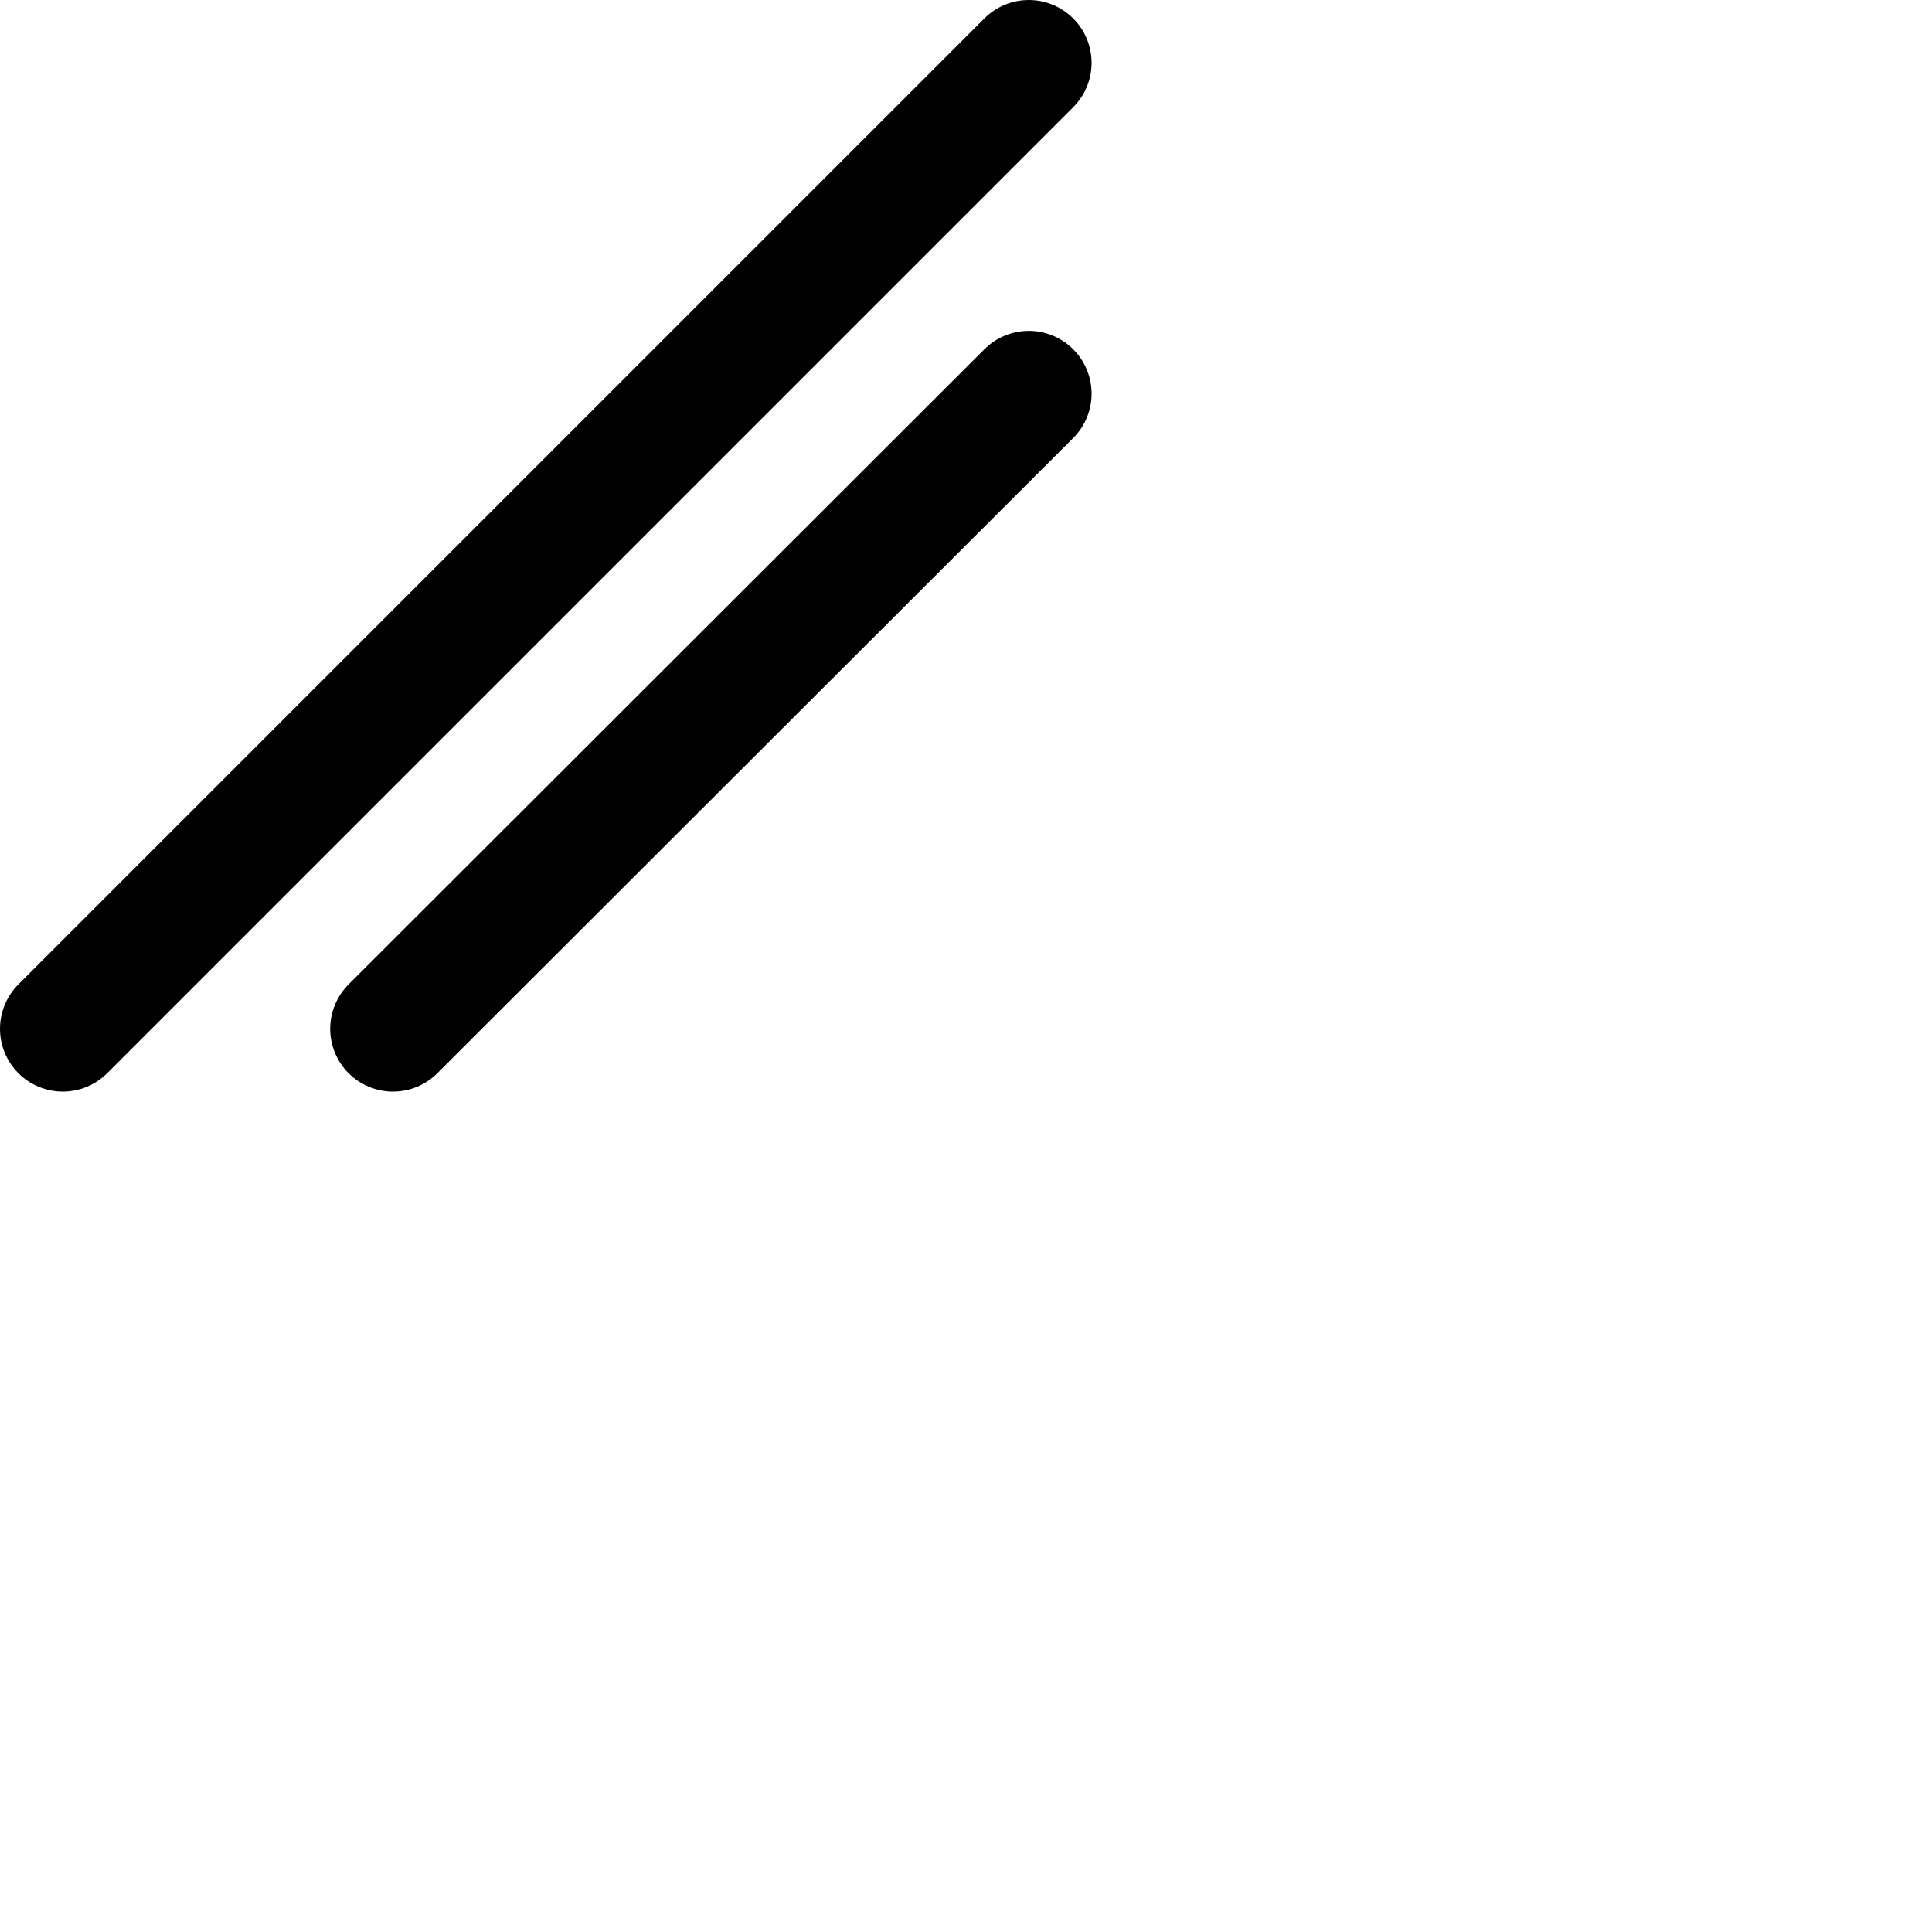
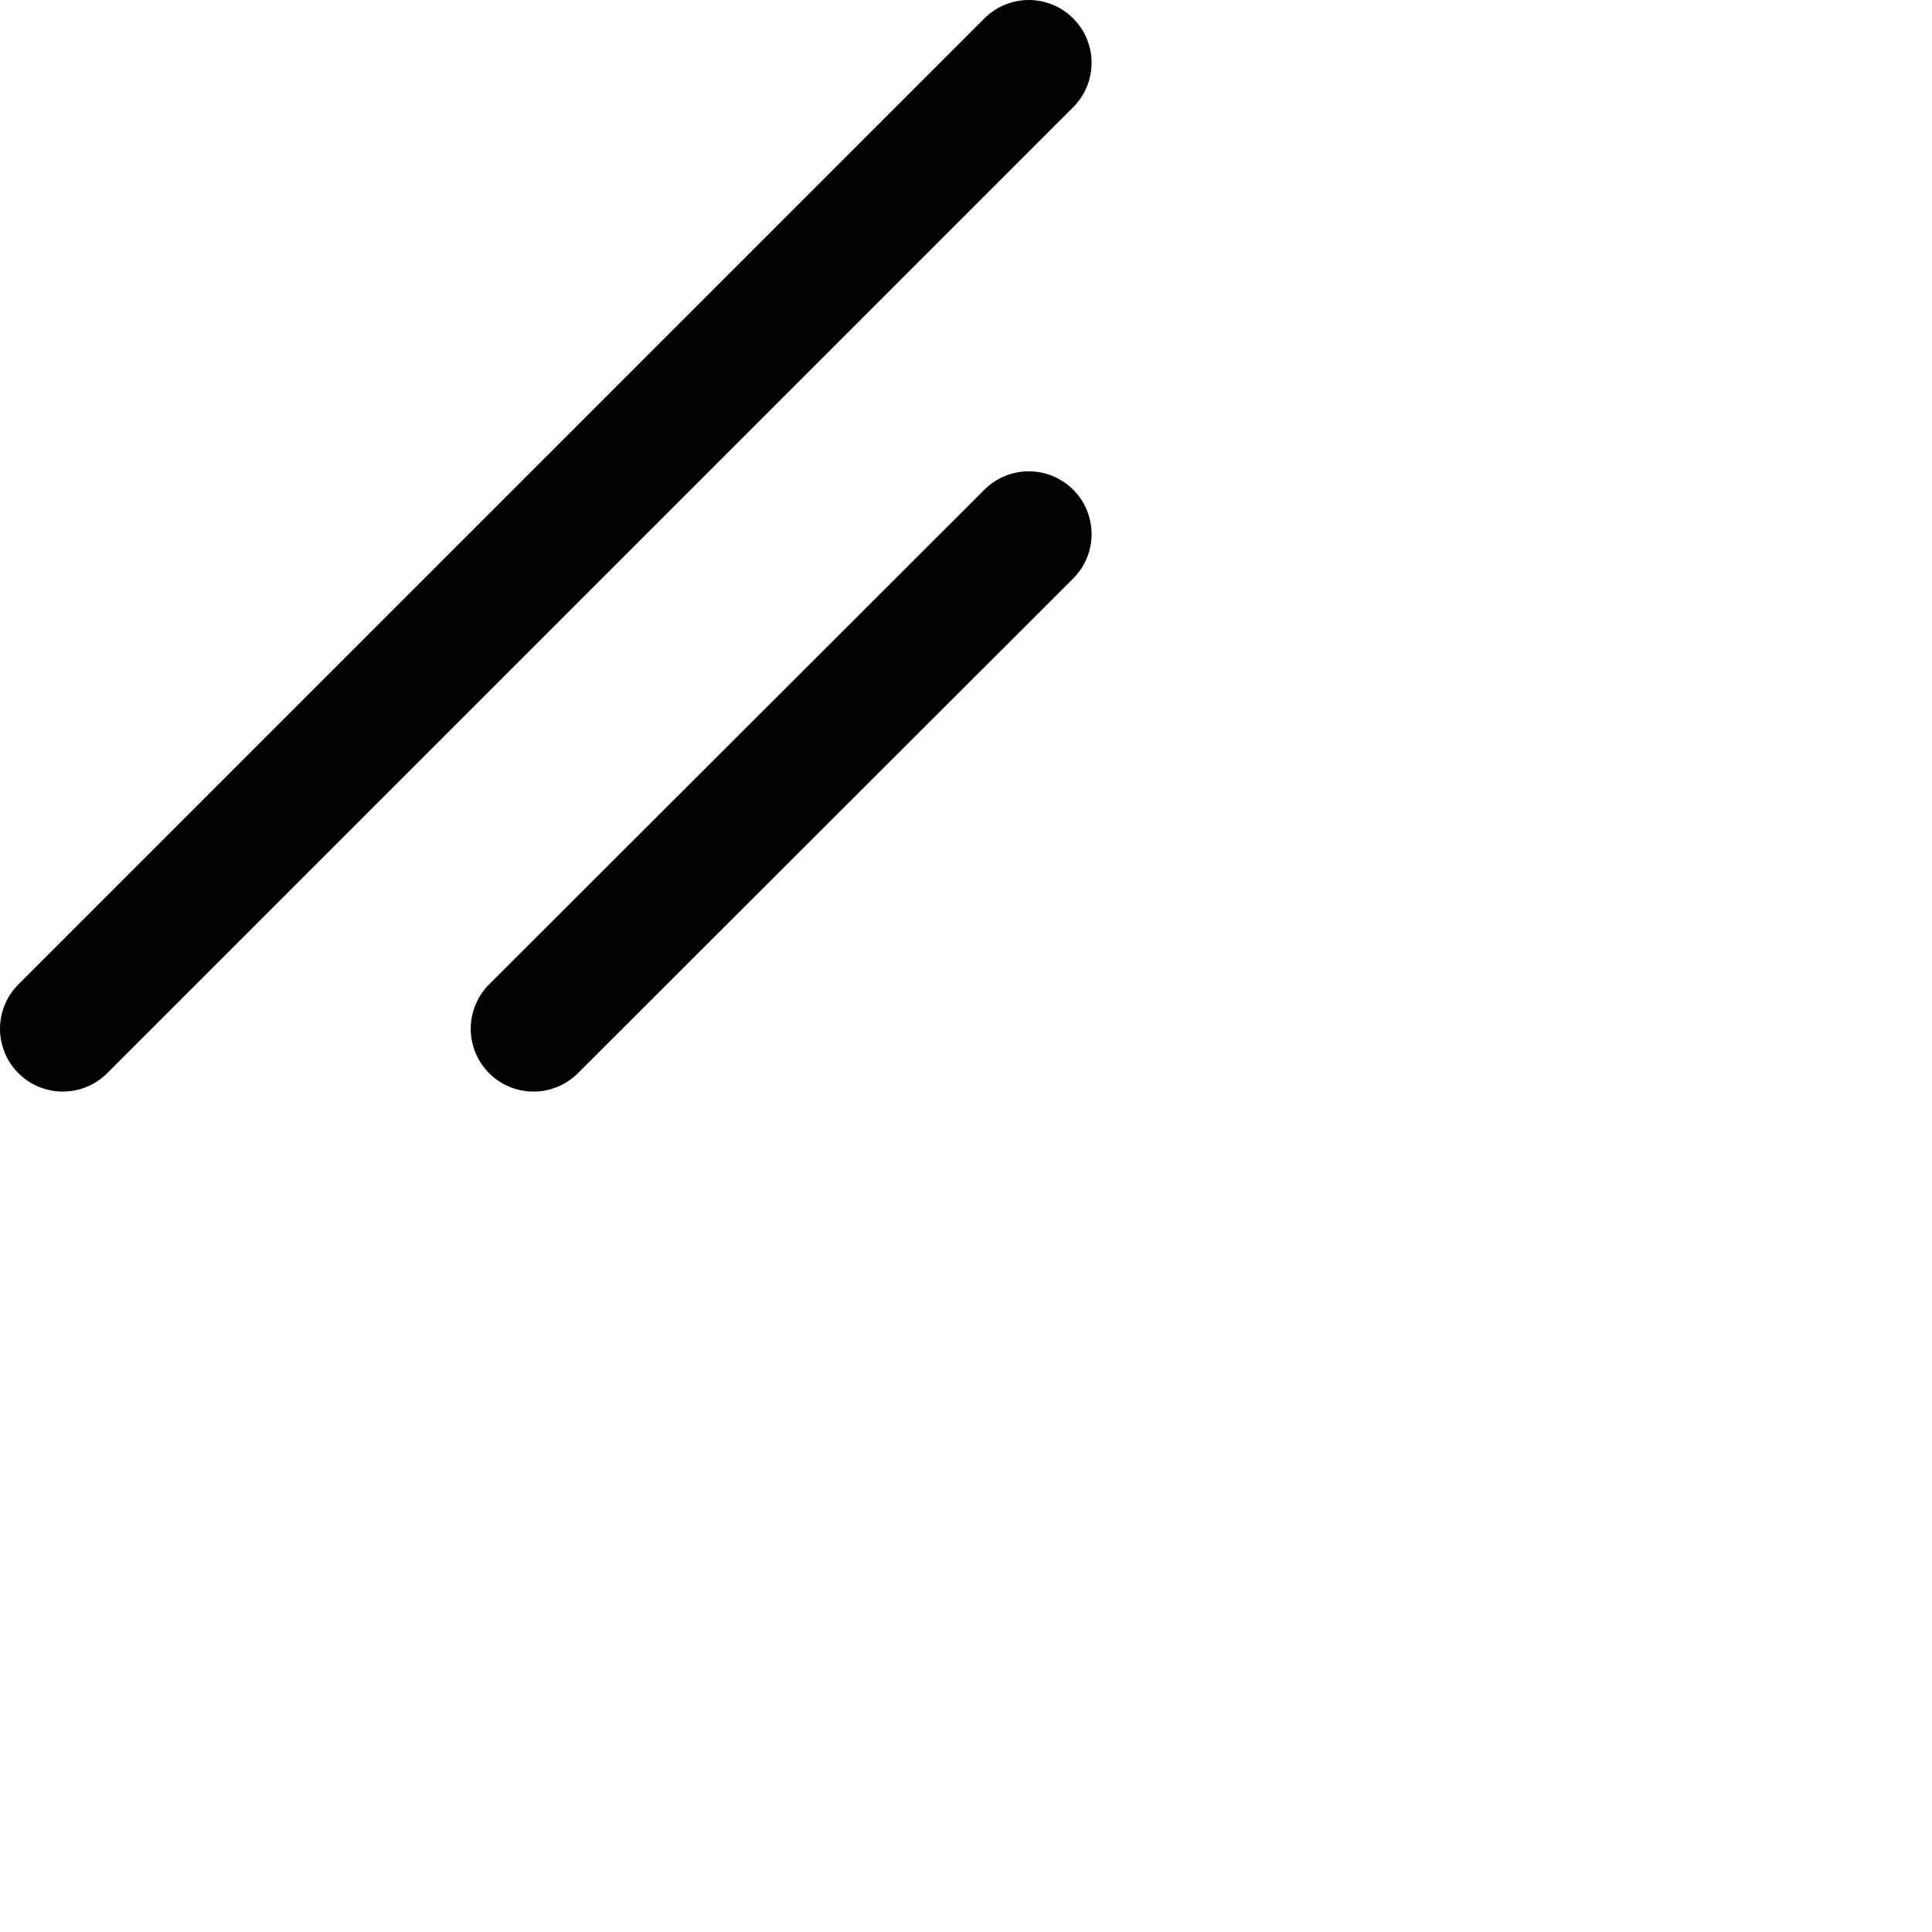
- <svg xmlns="http://www.w3.org/2000/svg" width="20" height="20" viewBox="0 0 20 20" version="1.1" id="svg40">
-   <defs id="defs44" />
-   <path style="fill:none;stroke:currentColor;stroke-width:1.3;stroke-linecap:round;stroke-linejoin:miter;stroke-miterlimit:4;stroke-dasharray:none;stroke-opacity:1" d="M 0.65,10.65 10.65,0.65" id="path36" />
-   <path style="fill:none;stroke:currentColor;stroke-width:1.3;stroke-linecap:round;stroke-linejoin:miter;stroke-miterlimit:4;stroke-dasharray:none;stroke-opacity:1" d="m 4.068,10.65 v 0 L 10.65,4.075" id="path38-3" />
-   <rect style="stroke-width:1.757;stroke-linecap:round;stroke-linejoin:round;fill:none" id="rect454" width="10" height="10" x="0.65" y="0.65" />
+ <svg xmlns="http://www.w3.org/2000/svg" width="20" height="20" viewBox="0 0 20 20">
+   <path style="fill:none;stroke:currentColor;stroke-width:1.3;stroke-linecap:round;stroke-linejoin:miter;stroke-miterlimit:4;stroke-dasharray:none;stroke-opacity:1" d="M 0.65,10.65 10.65,0.65" />
+   <path style="fill:none;stroke:currentColor;stroke-width:1.3;stroke-linecap:round;stroke-linejoin:miter;stroke-miterlimit:4;stroke-dasharray:none;stroke-opacity:1" d="M 10.65,5.529 5.523,10.65 v 0" />
</svg>
